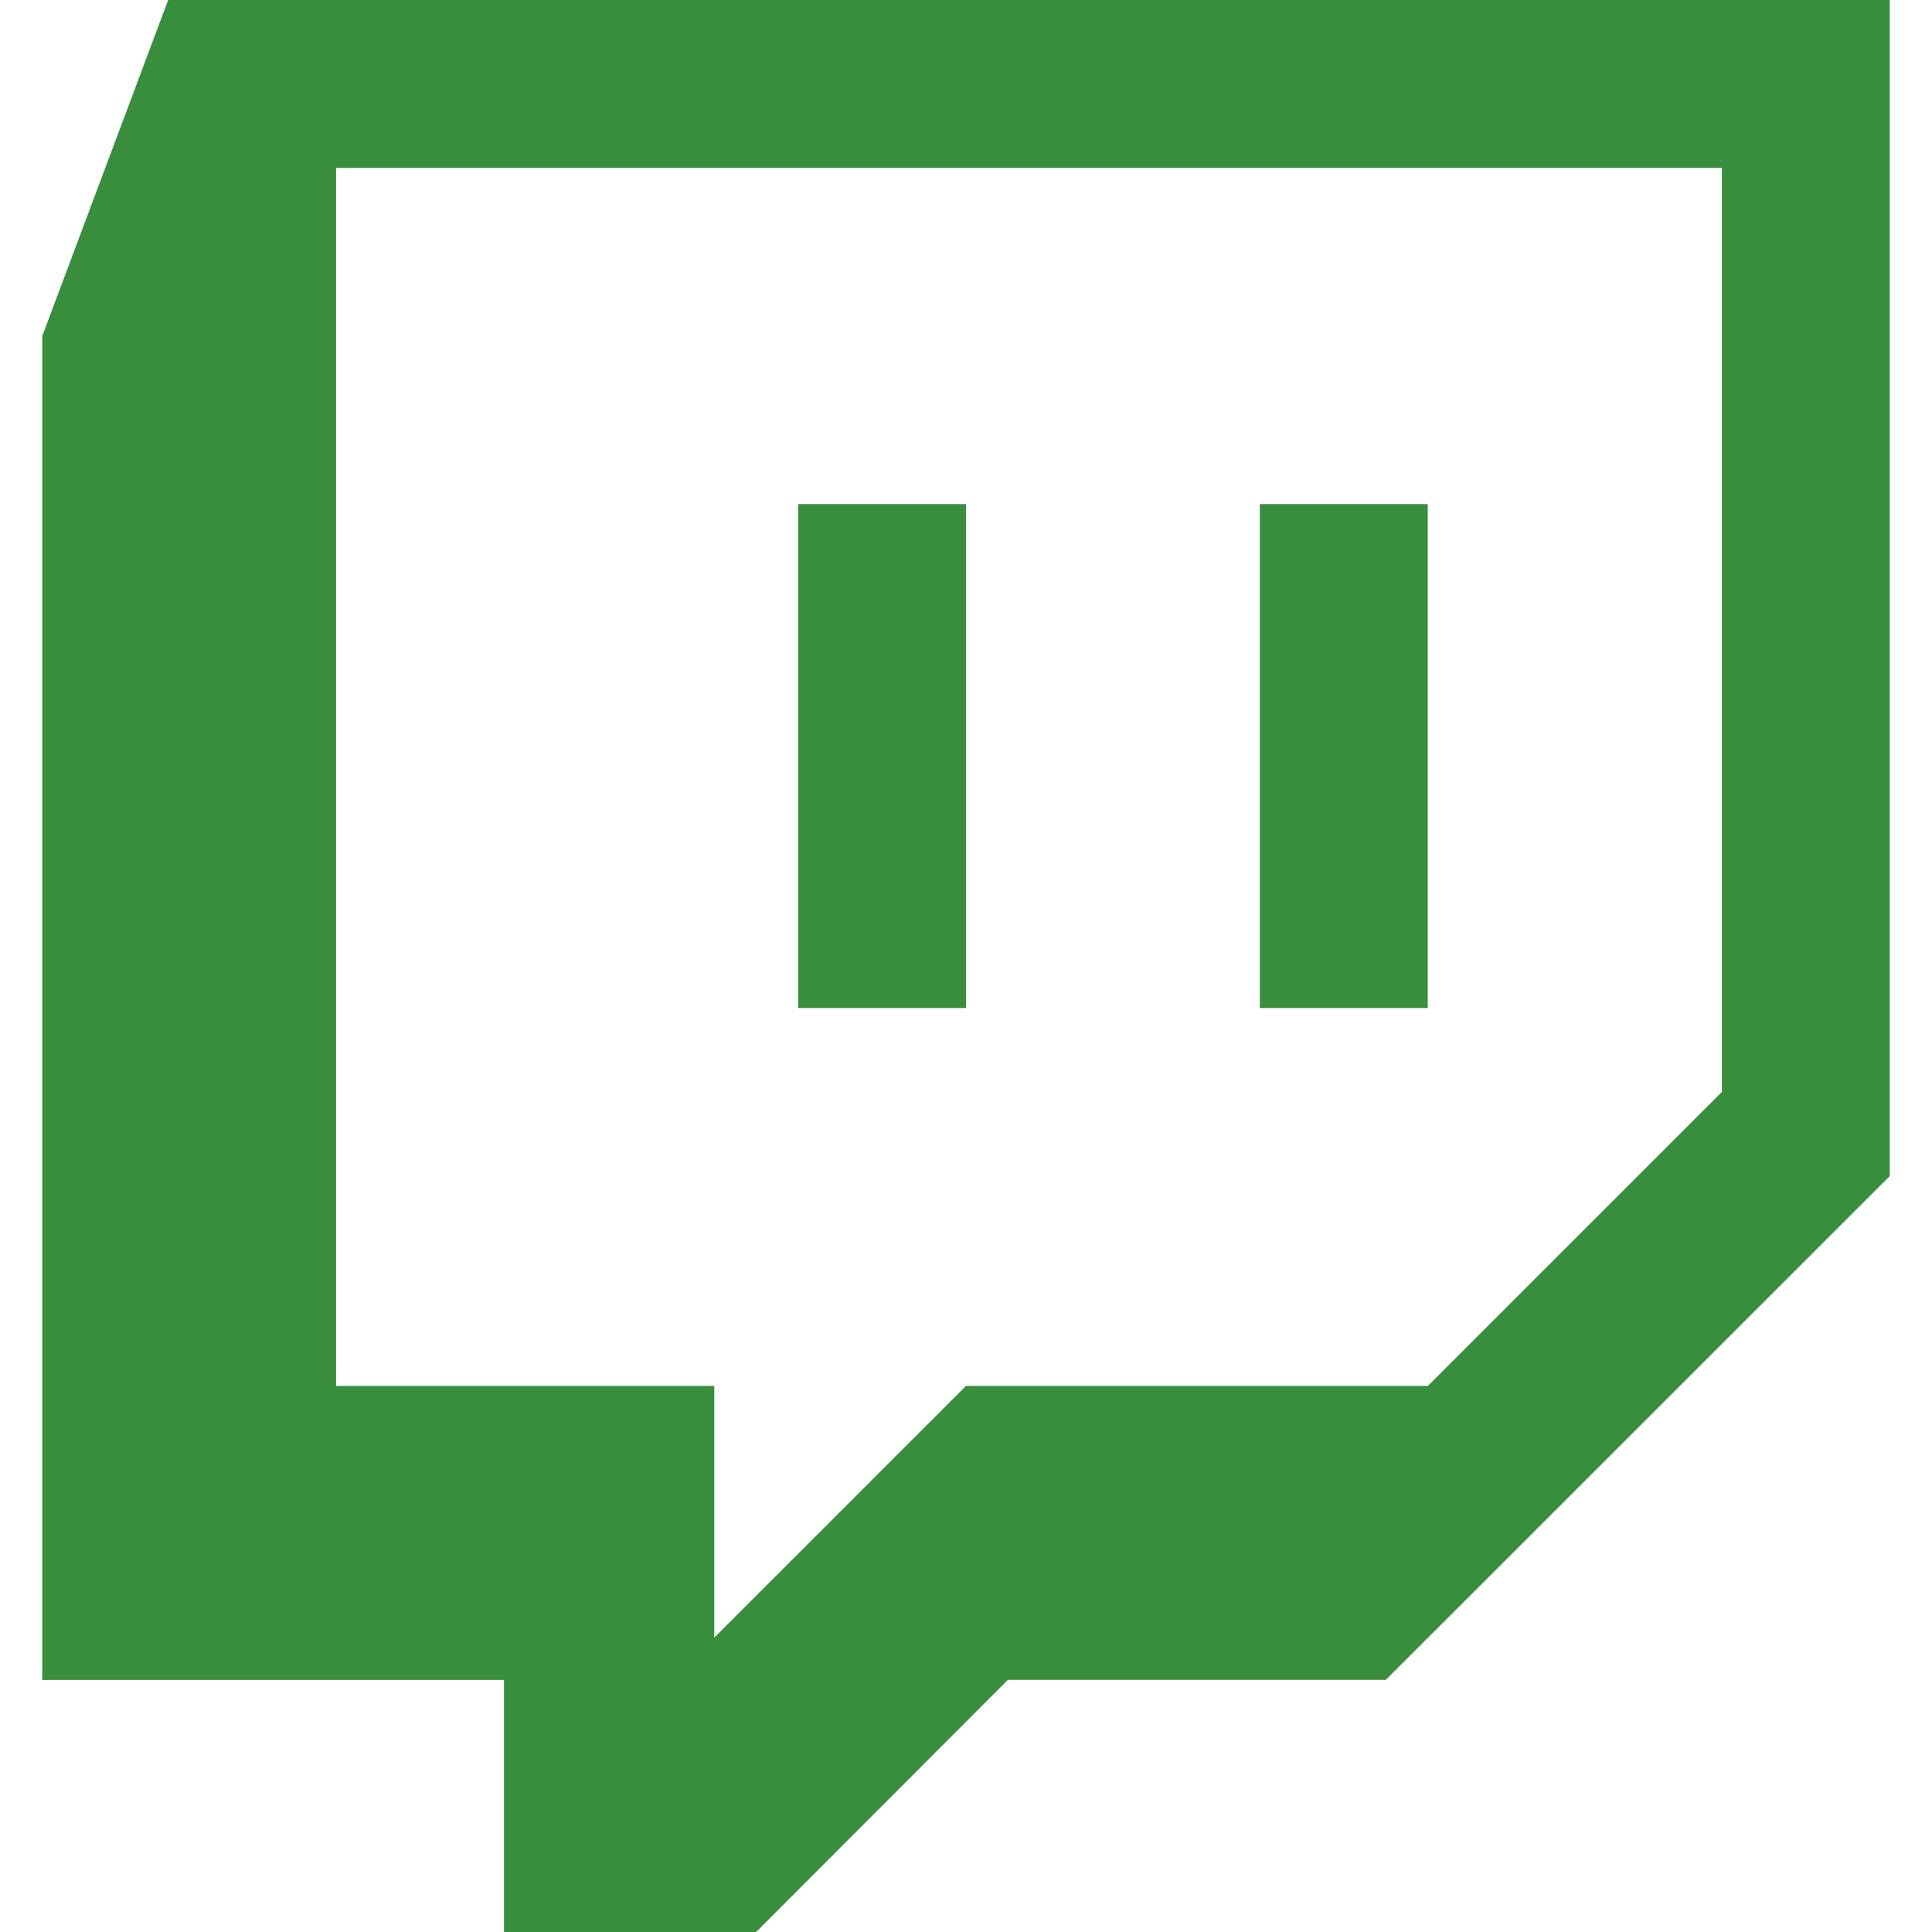
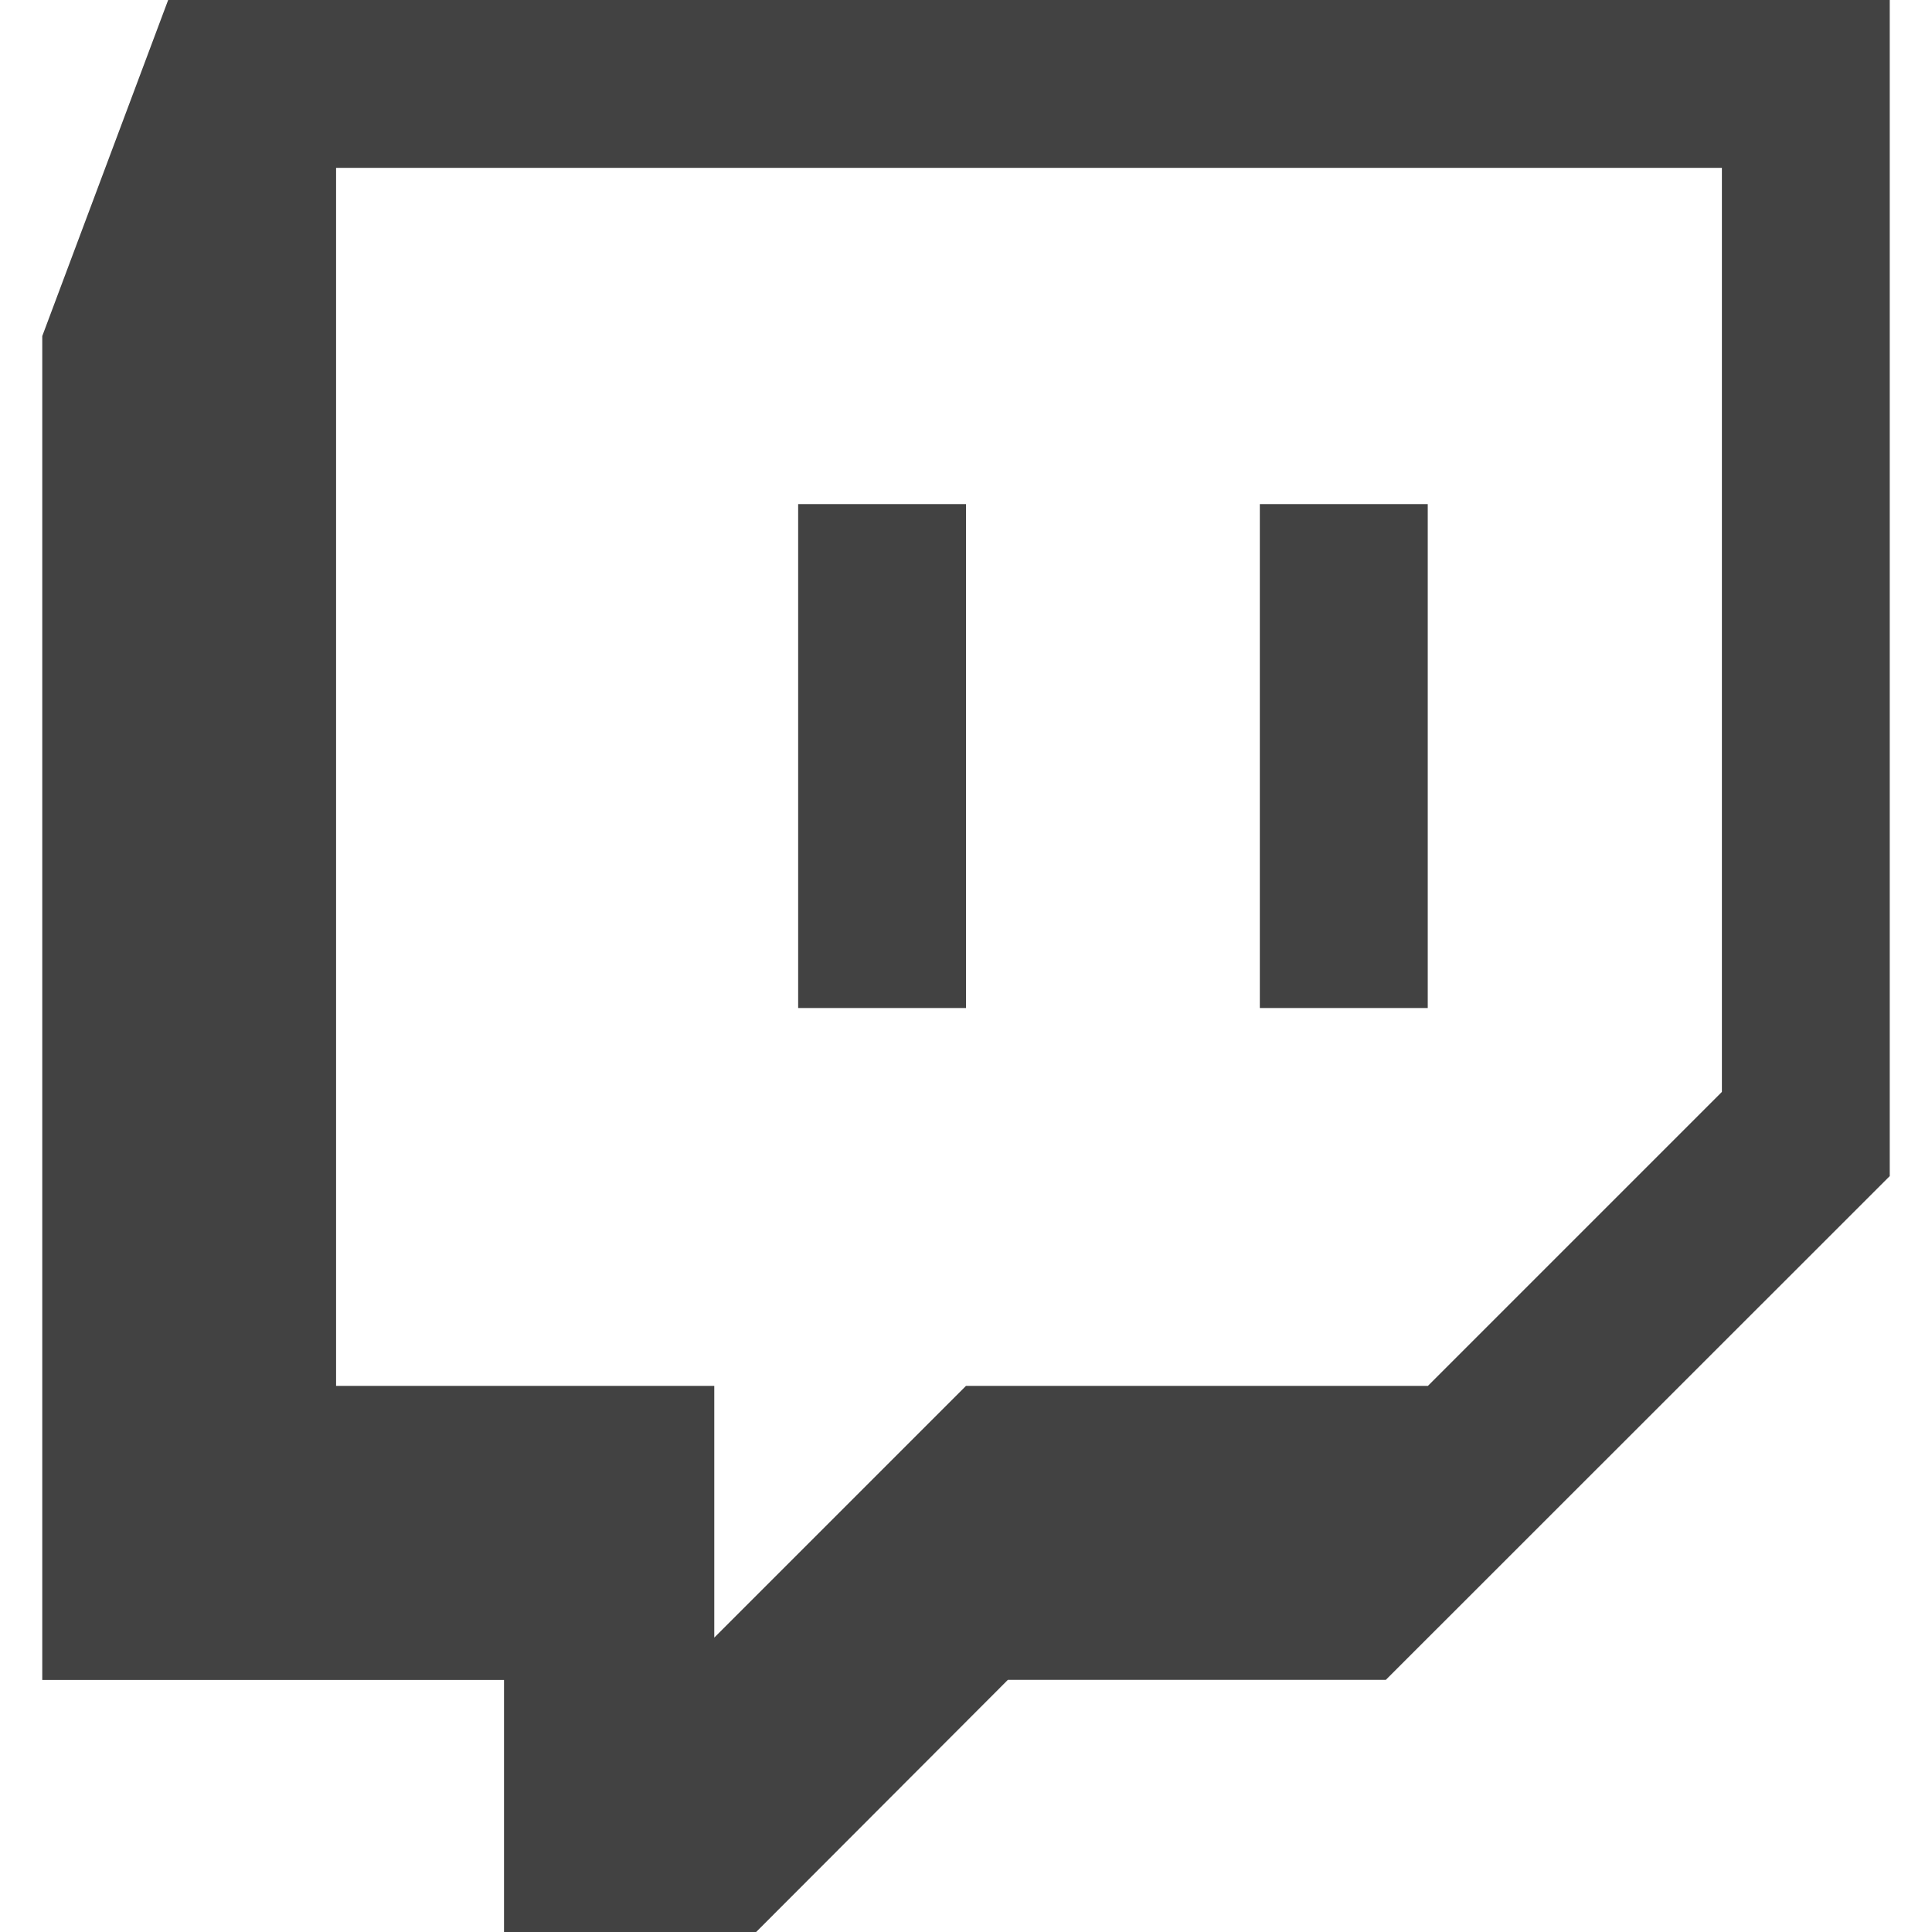
<svg xmlns="http://www.w3.org/2000/svg" style="isolation:isolate" viewBox="0 0 24 24" width="24" height="24">
-   <path d=" M 2.089 0 L 0.525 4.175 L 0.525 20.869 L 6.261 20.869 L 6.261 24 L 9.393 24 L 12.52 20.868 L 17.215 20.868 L 23.475 14.61 L 23.475 0 L 2.089 0 L 2.089 0 L 2.089 0 Z  M 4.175 2.085 L 21.39 2.085 L 21.39 13.564 L 17.738 17.216 L 12 17.216 L 8.873 20.343 L 8.873 17.216 L 4.175 17.216 L 4.175 2.085 L 4.175 2.085 L 4.175 2.085 Z " fill="rgb(56,142,60)" />
-   <path d=" M 9.915 12.522 L 12 12.522 L 12 6.262 L 9.915 6.262 L 9.915 12.522 L 9.915 12.522 L 9.915 12.522 Z  M 15.65 12.522 L 17.736 12.522 L 17.736 6.262 L 15.65 6.262 L 15.65 12.522 L 15.65 12.522 L 15.65 12.522 Z " fill="rgb(56,142,60)" />
+   <path d=" M 2.089 0 L 0.525 4.175 L 0.525 20.869 L 6.261 20.869 L 6.261 24 L 9.393 24 L 12.52 20.868 L 17.215 20.868 L 23.475 14.61 L 23.475 0 L 2.089 0 L 2.089 0 L 2.089 0 Z  M 4.175 2.085 L 21.39 2.085 L 21.39 13.564 L 17.738 17.216 L 12 17.216 L 8.873 20.343 L 8.873 17.216 L 4.175 17.216 L 4.175 2.085 L 4.175 2.085 L 4.175 2.085 Z " fill="rgb(66,66,66)" />
+   <path d=" M 9.915 12.522 L 12 12.522 L 12 6.262 L 9.915 6.262 L 9.915 12.522 L 9.915 12.522 L 9.915 12.522 Z  M 15.65 12.522 L 17.736 12.522 L 17.736 6.262 L 15.65 6.262 L 15.65 12.522 L 15.65 12.522 L 15.65 12.522 Z " fill="rgb(66,66,66)" />
</svg>
